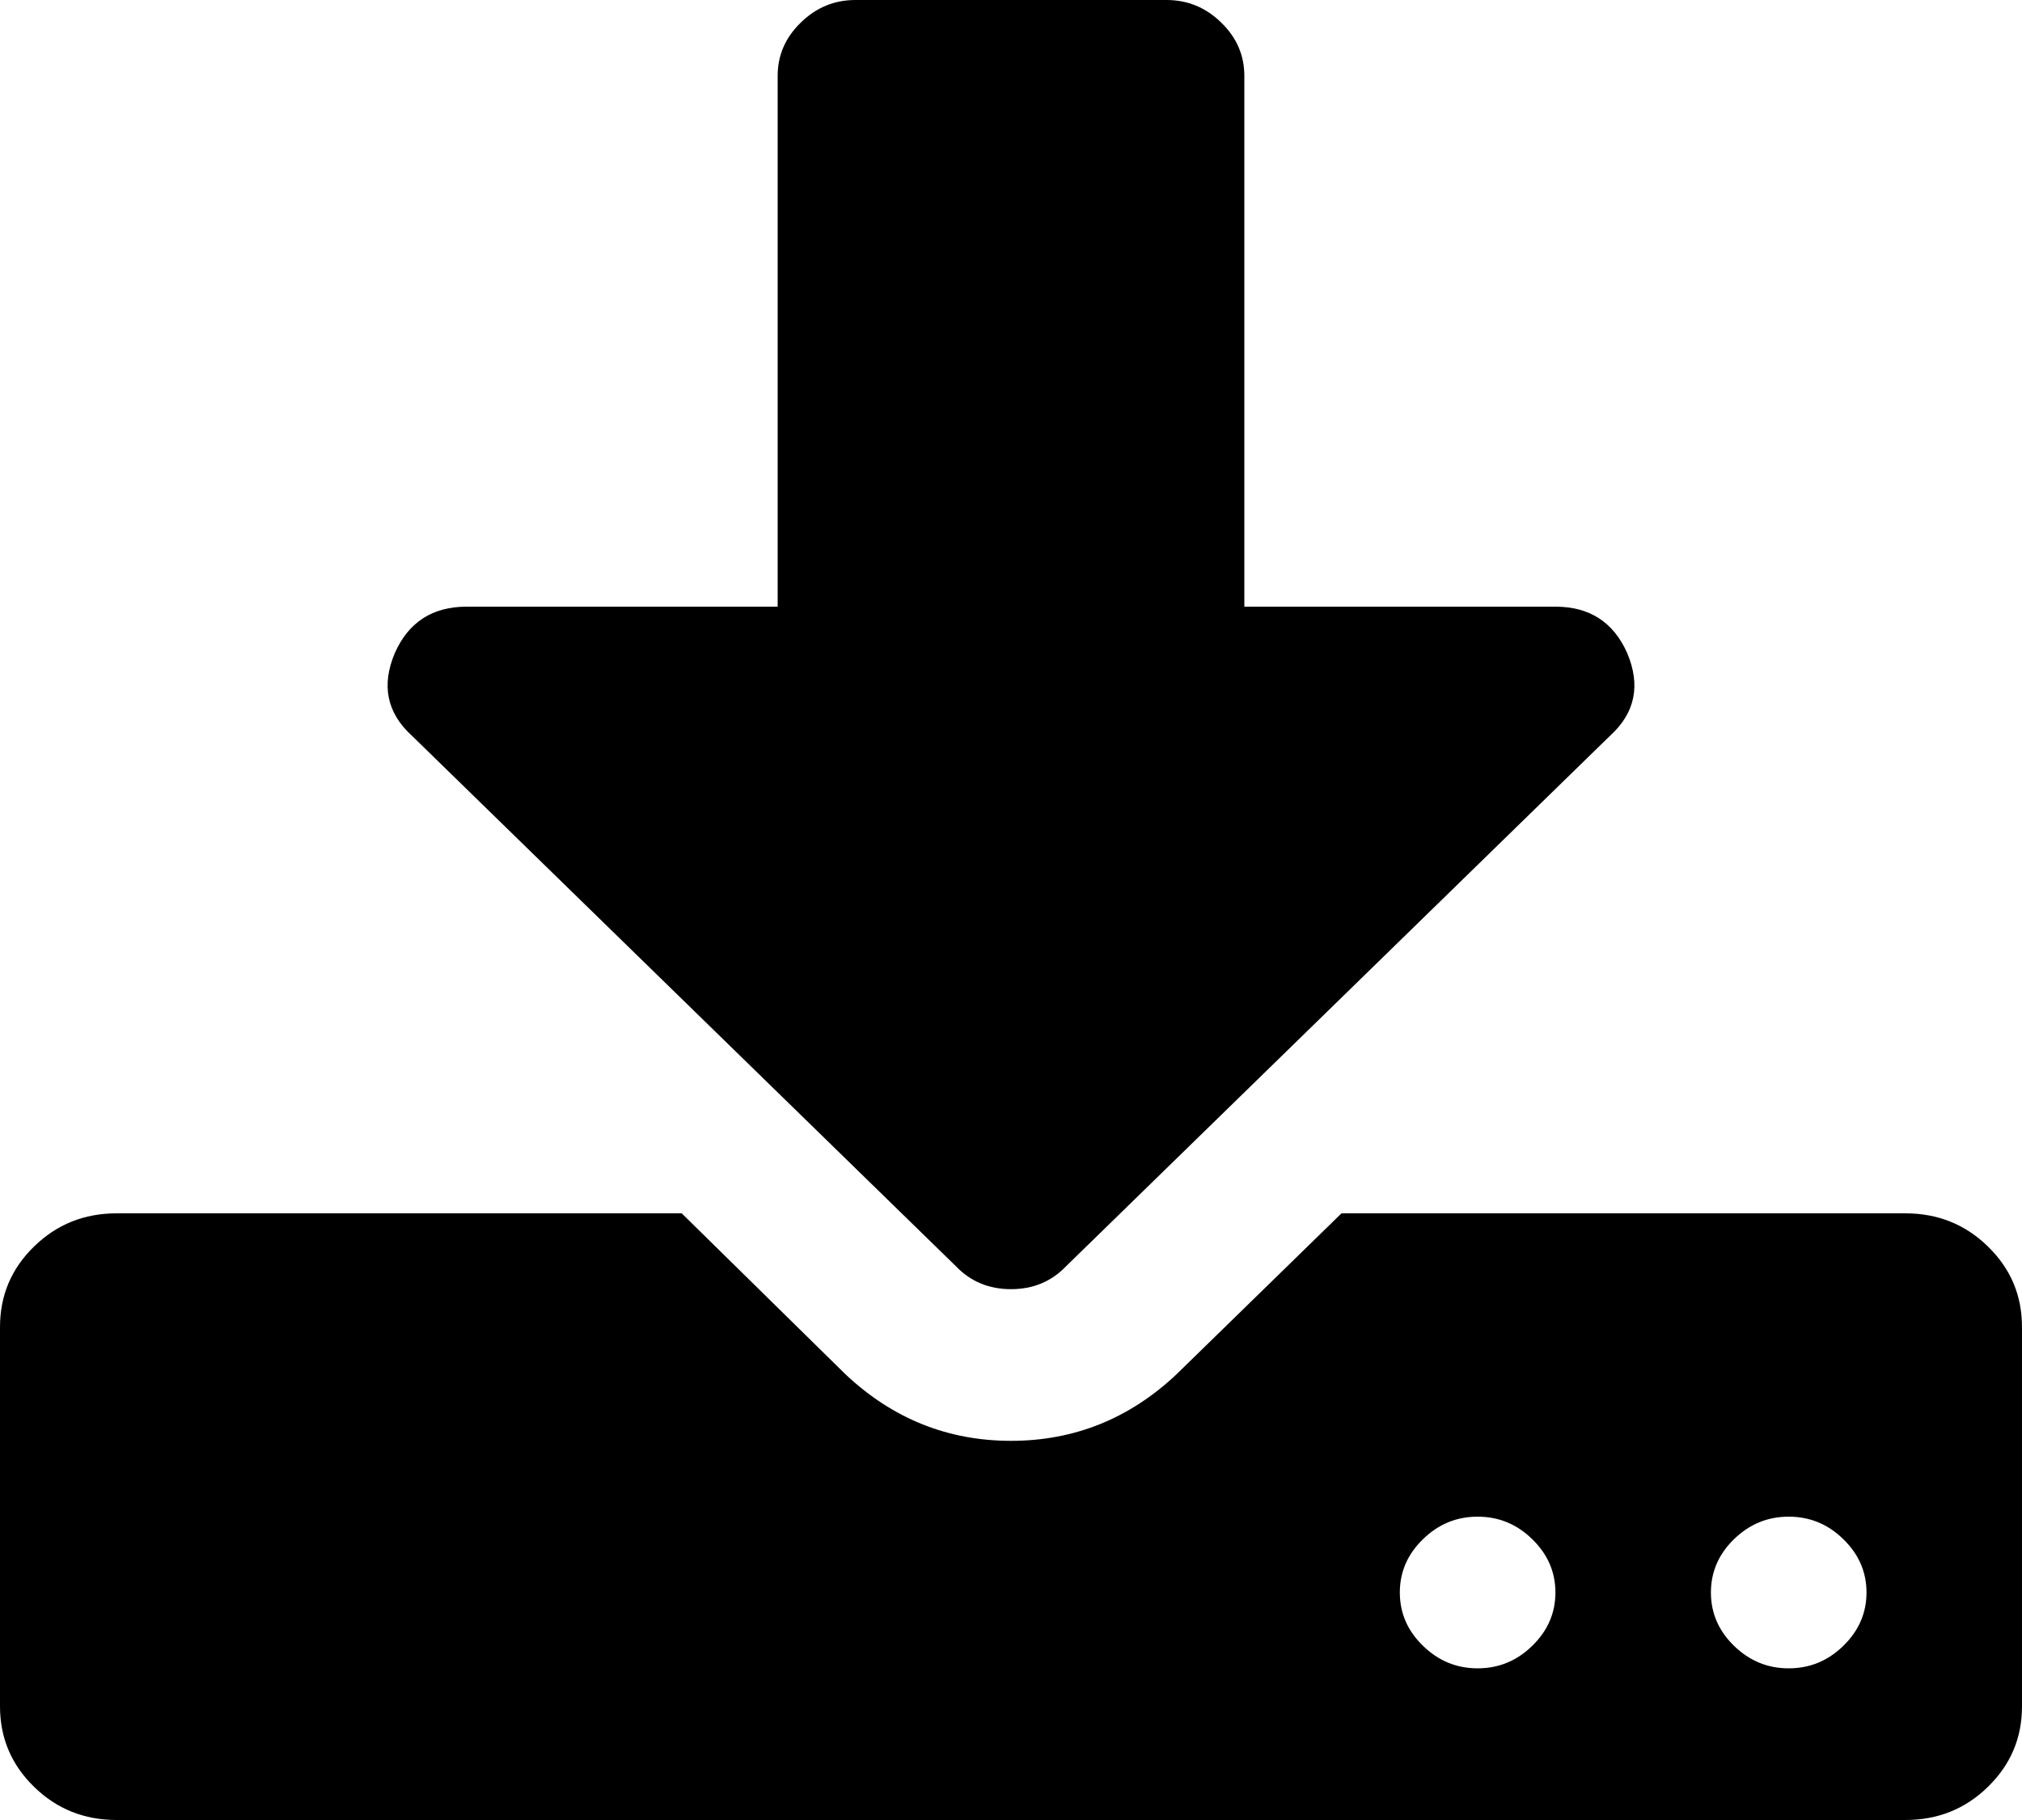
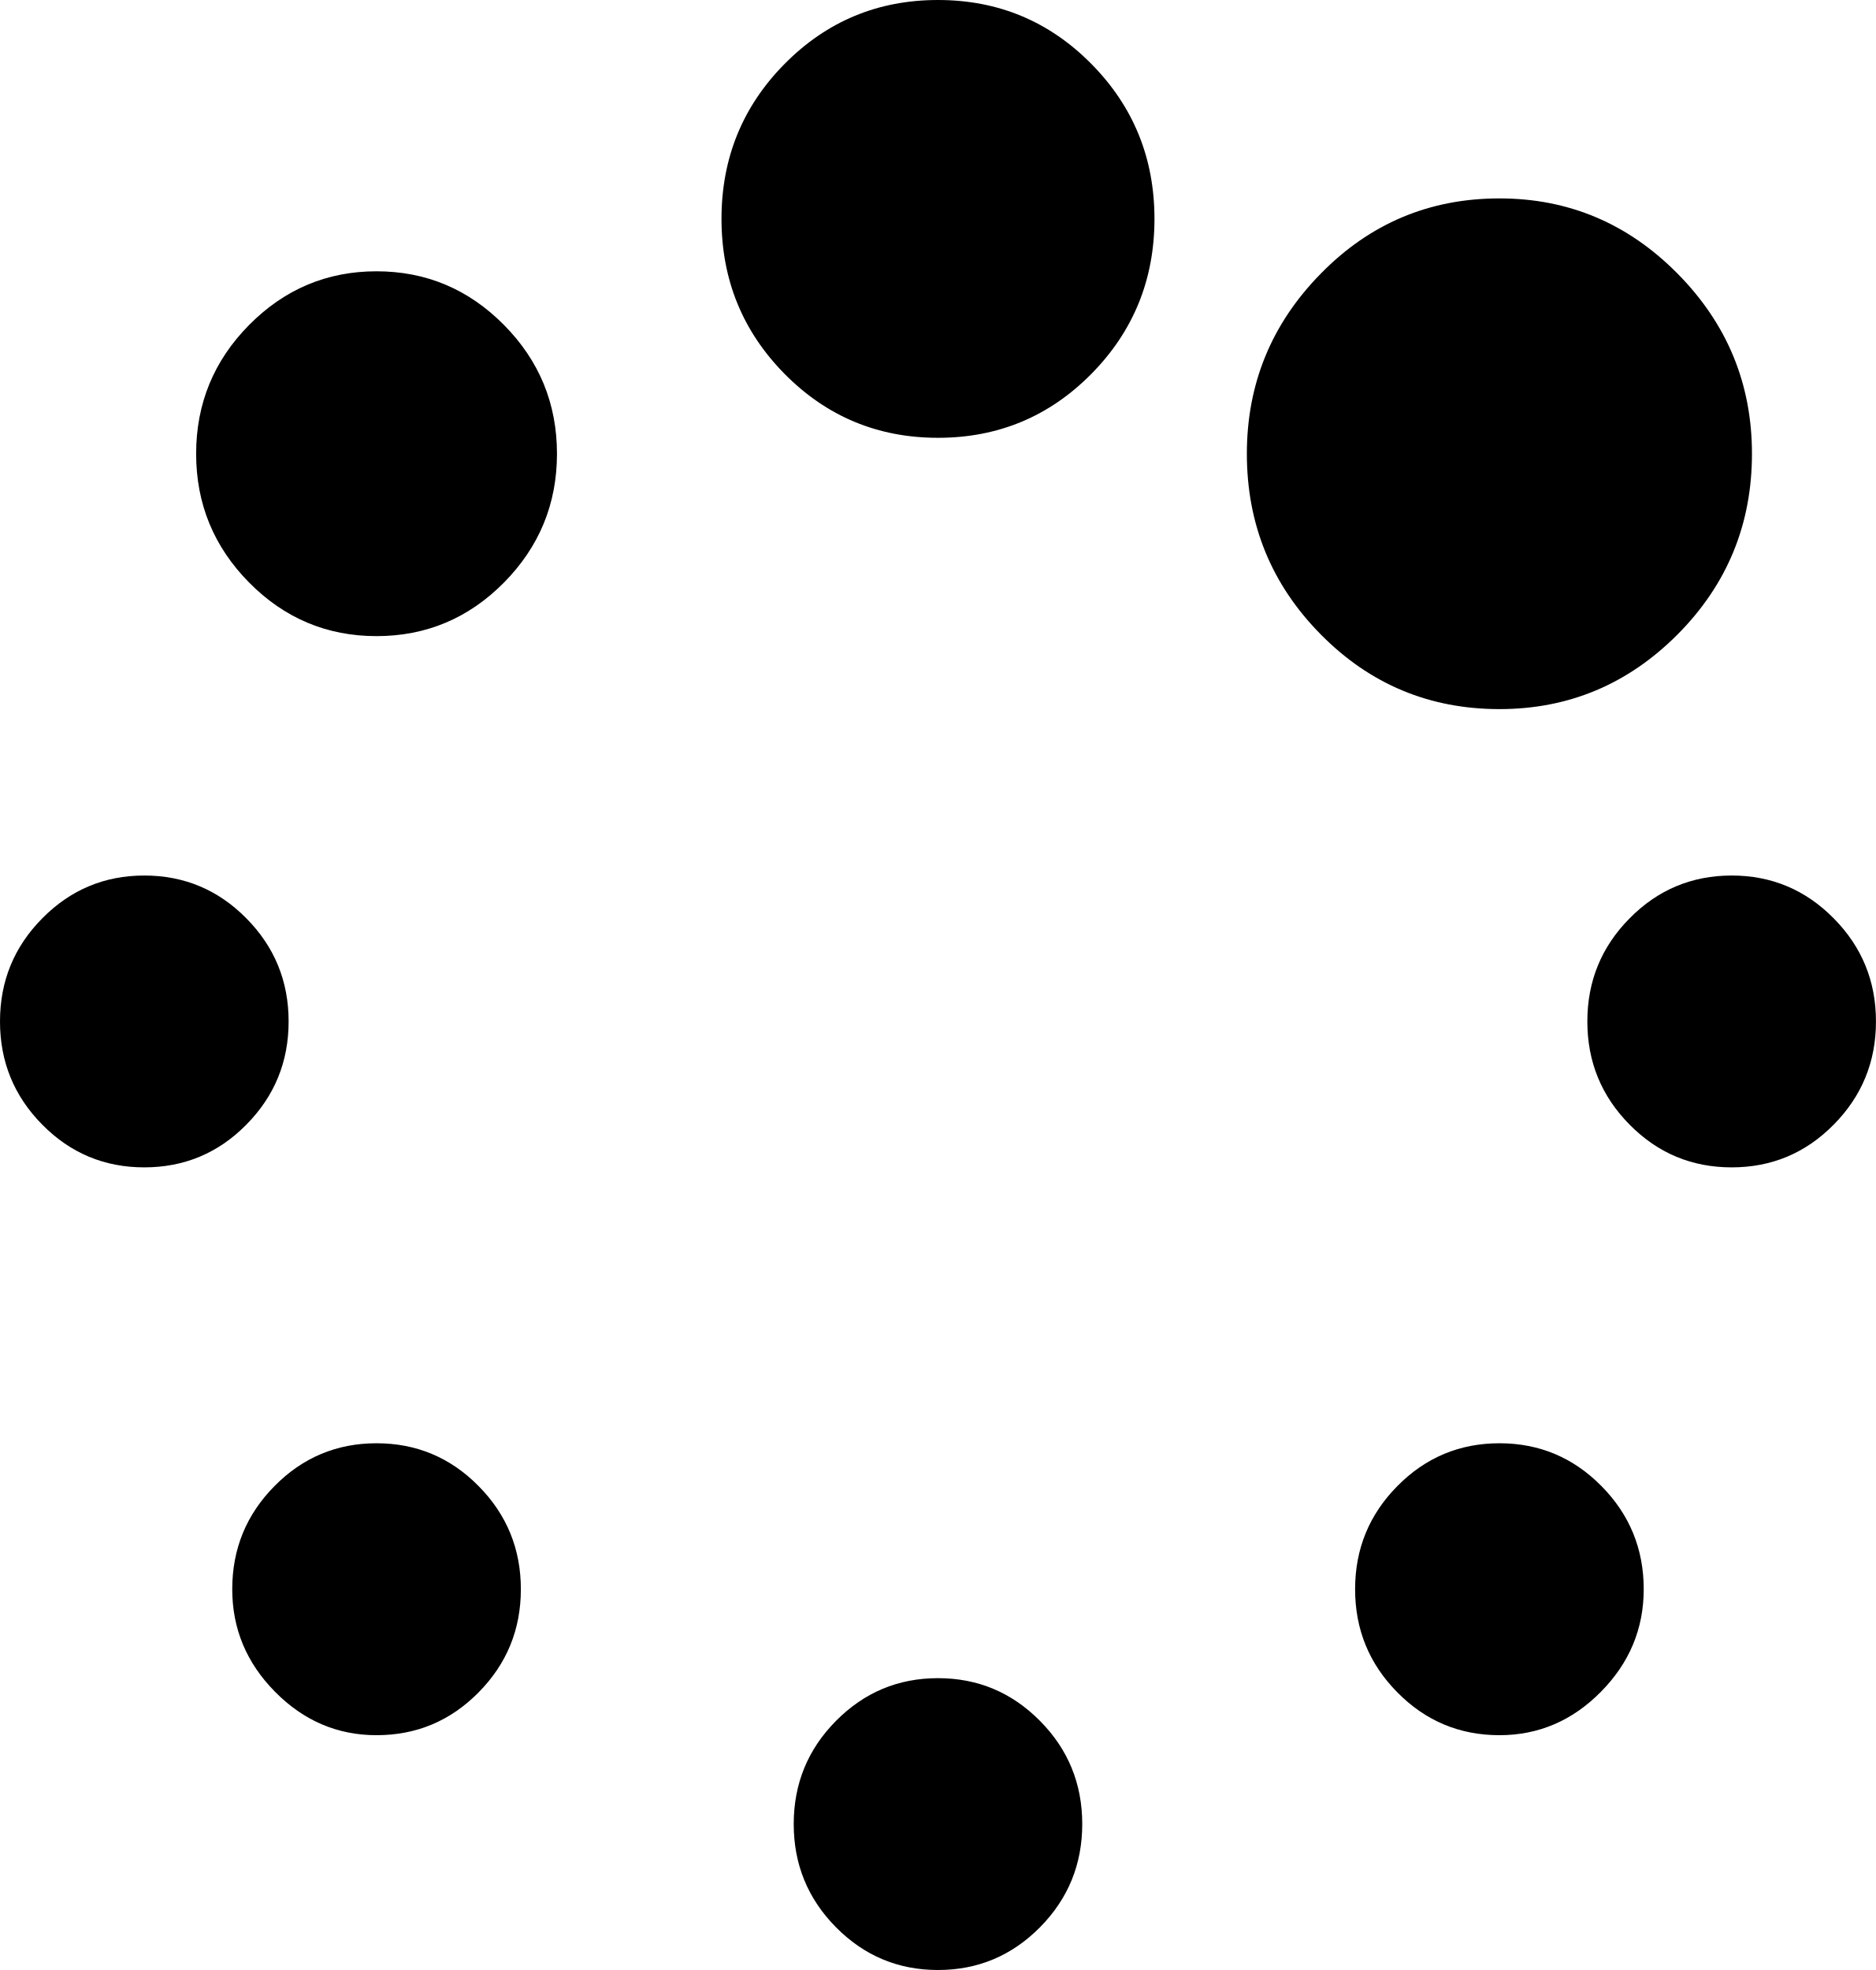
- <svg xmlns="http://www.w3.org/2000/svg" version="1.1" width="20px" height="18px">
-   <g transform="matrix(1 0 0 1 -553 -128 )">
-     <path d="M 15.156 16.277  C 15.308 16.129  15.385 15.953  15.385 15.75  C 15.385 15.547  15.308 15.371  15.156 15.223  C 15.004 15.074  14.824 15  14.615 15  C 14.407 15  14.227 15.074  14.075 15.223  C 13.922 15.371  13.846 15.547  13.846 15.75  C 13.846 15.953  13.922 16.129  14.075 16.277  C 14.227 16.426  14.407 16.5  14.615 16.5  C 14.824 16.5  15.004 16.426  15.156 16.277  Z M 18.233 16.277  C 18.385 16.129  18.462 15.953  18.462 15.75  C 18.462 15.547  18.385 15.371  18.233 15.223  C 18.081 15.074  17.901 15  17.692 15  C 17.484 15  17.304 15.074  17.151 15.223  C 16.999 15.371  16.923 15.547  16.923 15.75  C 16.923 15.953  16.999 16.129  17.151 16.277  C 17.304 16.426  17.484 16.5  17.692 16.5  C 17.901 16.5  18.081 16.426  18.233 16.277  Z M 19.663 12.328  C 19.888 12.547  20 12.812  20 13.125  L 20 16.875  C 20 17.188  19.888 17.453  19.663 17.672  C 19.439 17.891  19.167 18  18.846 18  L 1.154 18  C 0.833 18  0.561 17.891  0.337 17.672  C 0.112 17.453  0 17.188  0 16.875  L 0 13.125  C 0 12.812  0.112 12.547  0.337 12.328  C 0.561 12.109  0.833 12  1.154 12  L 6.743 12  L 8.365 13.594  C 8.83 14.031  9.375 14.25  10 14.25  C 10.625 14.25  11.17 14.031  11.635 13.594  L 13.269 12  L 18.846 12  C 19.167 12  19.439 12.109  19.663 12.328  Z M 15.385 6  C 15.721 6  15.958 6.152  16.094 6.457  C 16.23 6.777  16.174 7.051  15.925 7.277  L 10.541 12.527  C 10.397 12.676  10.216 12.75  10 12.75  C 9.784 12.75  9.603 12.676  9.459 12.527  L 4.075 7.277  C 3.826 7.051  3.77 6.777  3.906 6.457  C 4.042 6.152  4.279 6  4.615 6  L 7.692 6  L 7.692 0.75  C 7.692 0.547  7.768 0.371  7.921 0.223  C 8.073 0.074  8.253 0  8.462 0  L 11.538 0  C 11.747 0  11.927 0.074  12.079 0.223  C 12.232 0.371  12.308 0.547  12.308 0.75  L 12.308 6  L 15.385 6  Z " fill-rule="nonzero" fill="#000000" stroke="none" transform="matrix(1 0 0 1 553 128 )" />
+ <svg xmlns="http://www.w3.org/2000/svg" version="1.1" width="20px" height="21px">
+   <g transform="matrix(1 0 0 1 -391 -128 )">
+     <path d="M 5.102 15.841  C 5.403 16.145  5.553 16.512  5.553 16.941  C 5.553 17.37  5.403 17.737  5.102 18.041  C 4.802 18.345  4.439 18.497  4.014 18.497  C 3.598 18.497  3.237 18.343  2.933 18.035  C 2.628 17.727  2.476 17.362  2.476 16.941  C 2.476 16.512  2.626 16.145  2.927 15.841  C 3.227 15.537  3.59 15.385  4.014 15.385  C 4.439 15.385  4.802 15.537  5.102 15.841  Z M 11.088 18.345  C 11.388 18.648  11.538 19.015  11.538 19.444  C 11.538 19.874  11.388 20.24  11.088 20.544  C 10.787 20.848  10.425 21  10 21  C 9.575 21  9.213 20.848  8.912 20.544  C 8.612 20.24  8.462 19.874  8.462 19.444  C 8.462 19.015  8.612 18.648  8.912 18.345  C 9.213 18.041  9.575 17.889  10 17.889  C 10.425 17.889  10.787 18.041  11.088 18.345  Z M 2.626 9.789  C 2.927 10.093  3.077 10.459  3.077 10.889  C 3.077 11.318  2.927 11.685  2.626 11.989  C 2.326 12.293  1.963 12.444  1.538 12.444  C 1.114 12.444  0.751 12.293  0.451 11.989  C 0.15 11.685  0 11.318  0 10.889  C 0 10.459  0.15 10.093  0.451 9.789  C 0.751 9.485  1.114 9.333  1.538 9.333  C 1.963 9.333  2.326 9.485  2.626 9.789  Z M 17.073 15.841  C 17.374 16.145  17.524 16.512  17.524 16.941  C 17.524 17.362  17.372 17.727  17.067 18.035  C 16.763 18.343  16.402 18.497  15.986 18.497  C 15.561 18.497  15.198 18.345  14.898 18.041  C 14.597 17.737  14.447 17.37  14.447 16.941  C 14.447 16.512  14.597 16.145  14.898 15.841  C 15.198 15.537  15.561 15.385  15.986 15.385  C 16.41 15.385  16.773 15.537  17.073 15.841  Z M 5.373 3.464  C 5.749 3.844  5.938 4.302  5.938 4.837  C 5.938 5.372  5.749 5.829  5.373 6.21  C 4.996 6.591  4.543 6.781  4.014 6.781  C 3.486 6.781  3.033 6.591  2.656 6.21  C 2.28 5.829  2.091 5.372  2.091 4.837  C 2.091 4.302  2.28 3.844  2.656 3.464  C 3.033 3.083  3.486 2.892  4.014 2.892  C 4.543 2.892  4.996 3.083  5.373 3.464  Z M 19.549 9.789  C 19.85 10.093  20 10.459  20 10.889  C 20 11.318  19.85 11.685  19.549 11.989  C 19.249 12.293  18.886 12.444  18.462 12.444  C 18.037 12.444  17.674 12.293  17.374 11.989  C 17.073 11.685  16.923 11.318  16.923 10.889  C 16.923 10.459  17.073 10.093  17.374 9.789  C 17.674 9.485  18.037 9.333  18.462 9.333  C 18.886 9.333  19.249 9.485  19.549 9.789  Z M 11.635 0.681  C 12.083 1.134  12.308 1.685  12.308 2.333  C 12.308 2.981  12.083 3.532  11.635 3.986  C 11.186 4.44  10.641 4.667  10 4.667  C 9.359 4.667  8.814 4.44  8.365 3.986  C 7.917 3.532  7.692 2.981  7.692 2.333  C 7.692 1.685  7.917 1.134  8.365 0.681  C 8.814 0.227  9.359 0  10 0  C 10.641 0  11.186 0.227  11.635 0.681  Z M 17.885 2.917  C 18.413 3.451  18.678 4.091  18.678 4.837  C 18.678 5.59  18.413 6.232  17.885 6.763  C 17.356 7.294  16.723 7.559  15.986 7.559  C 15.24 7.559  14.605 7.294  14.081 6.763  C 13.556 6.232  13.293 5.59  13.293 4.837  C 13.293 4.091  13.556 3.451  14.081 2.917  C 14.605 2.382  15.24 2.115  15.986 2.115  C 16.723 2.115  17.356 2.382  17.885 2.917  Z " fill-rule="nonzero" fill="#000000" stroke="none" transform="matrix(1 0 0 1 391 128 )" />
  </g>
</svg>
